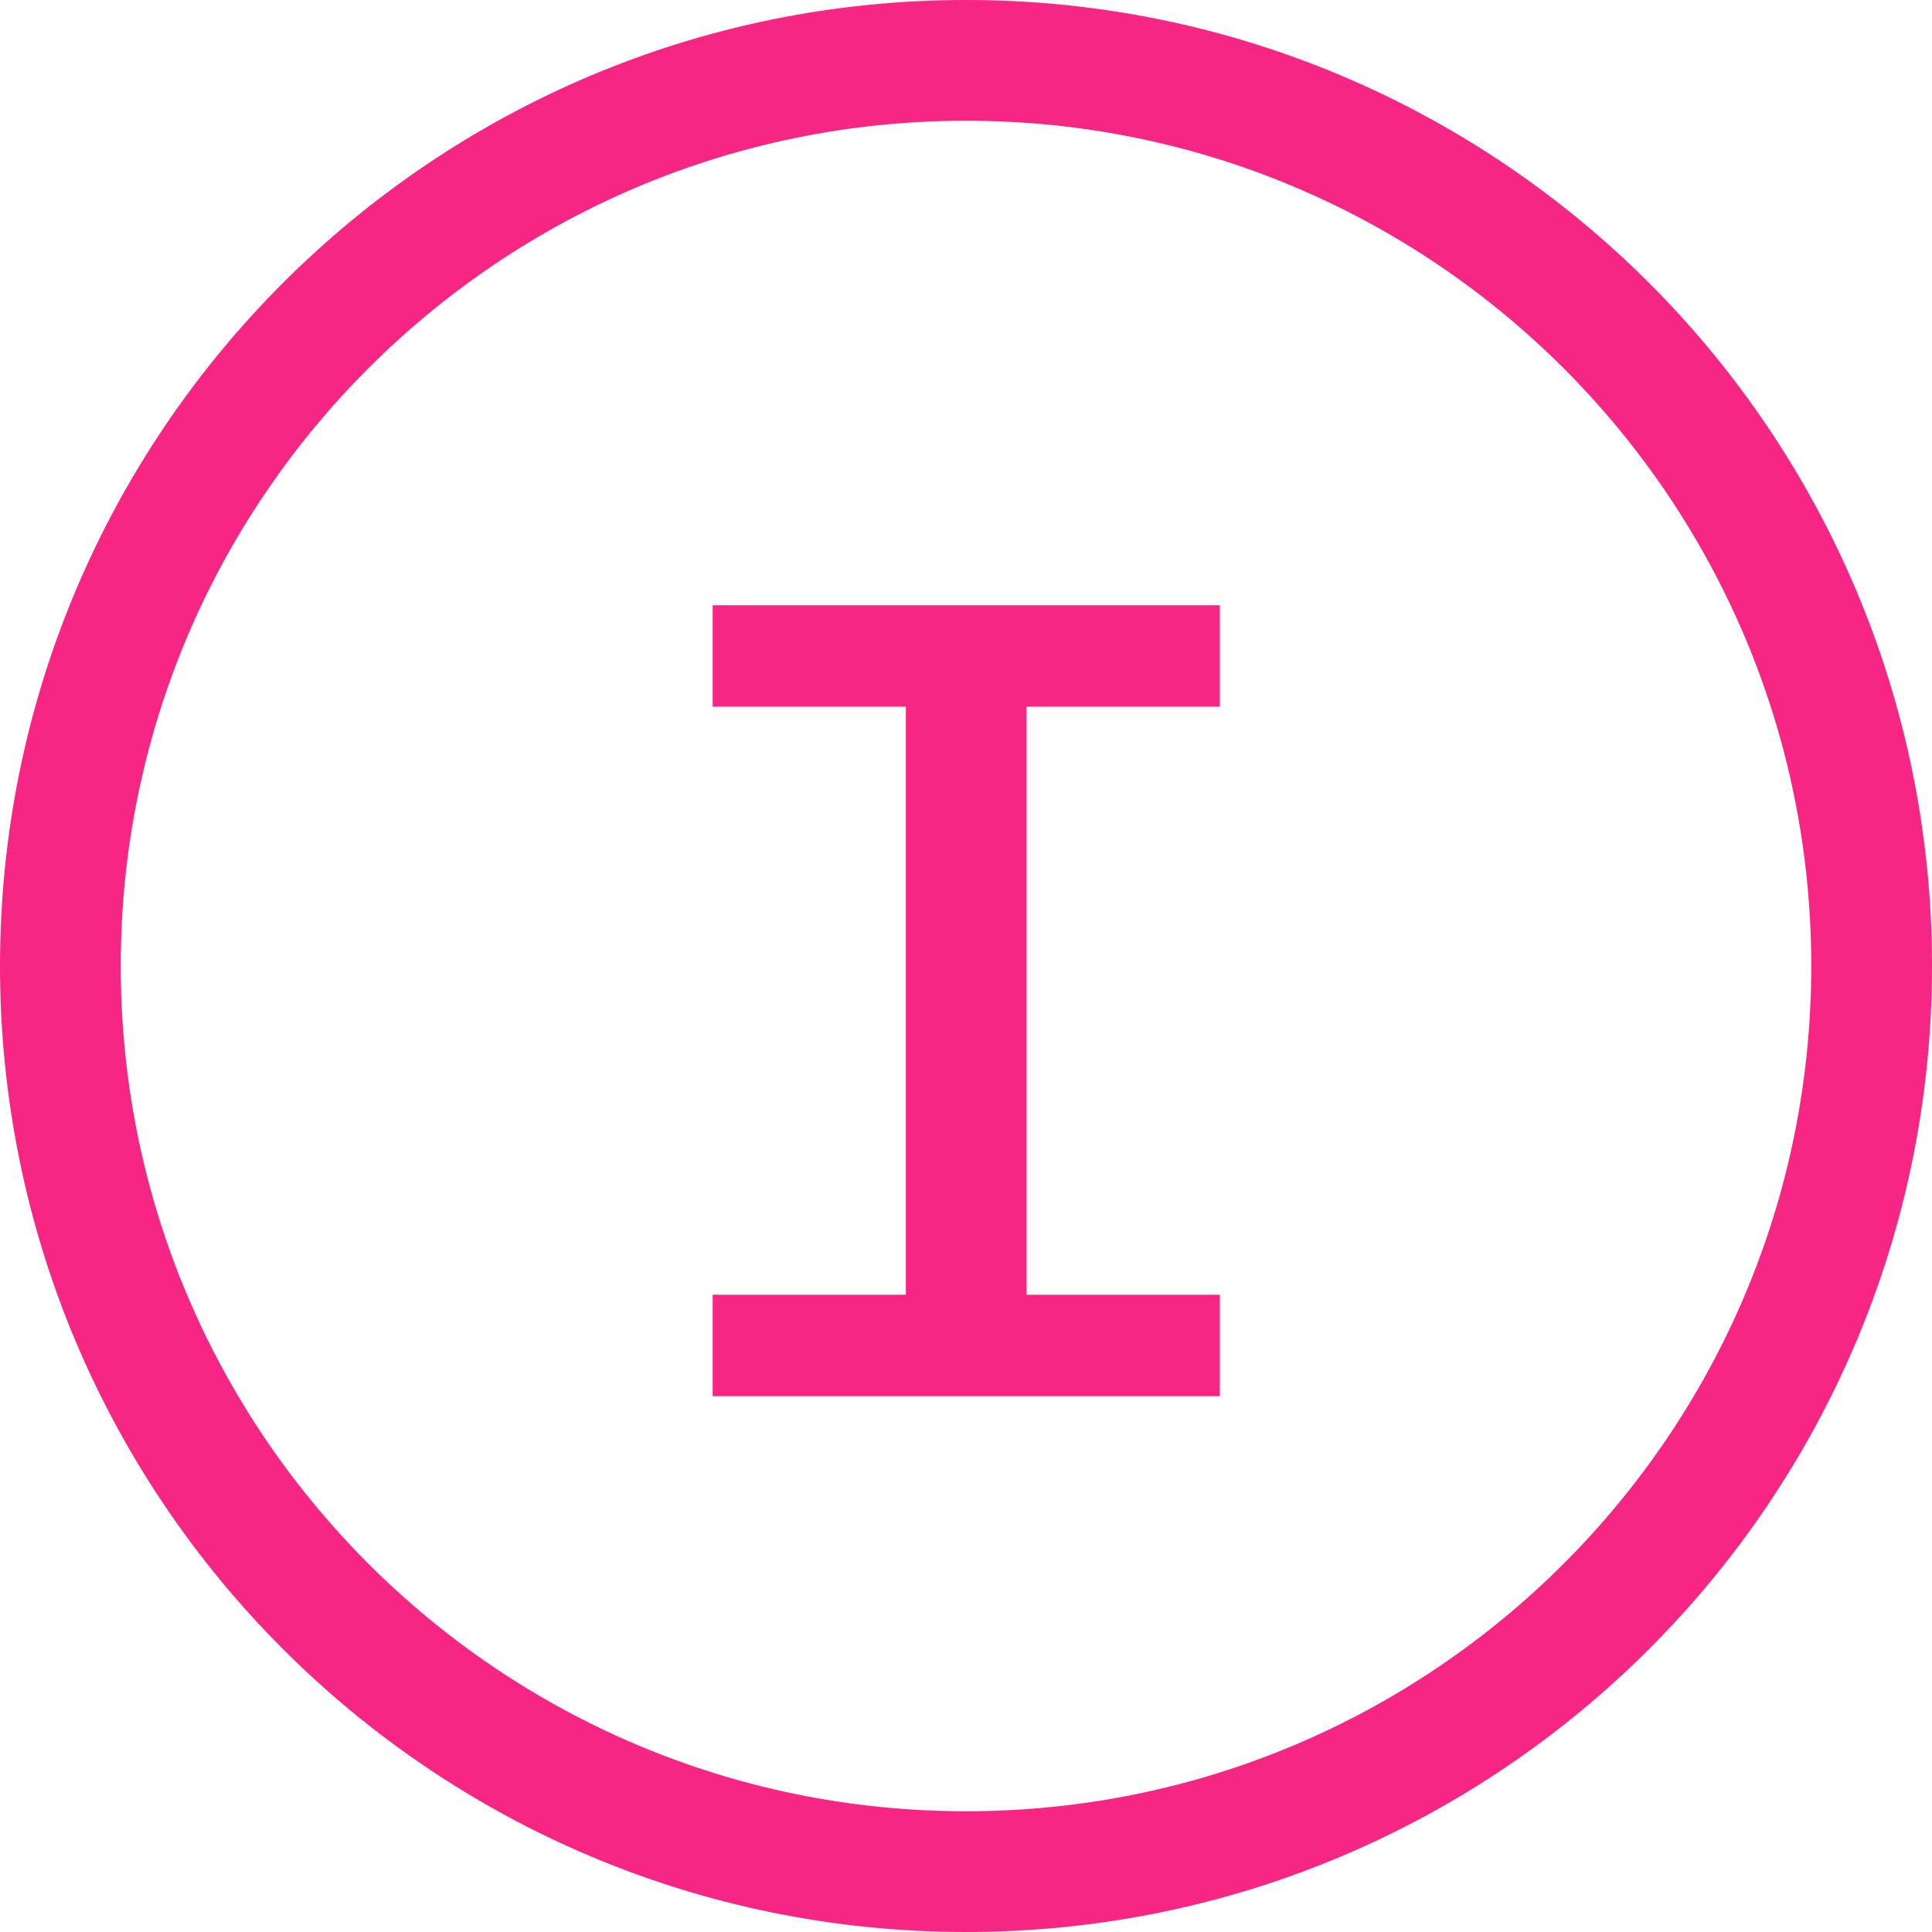
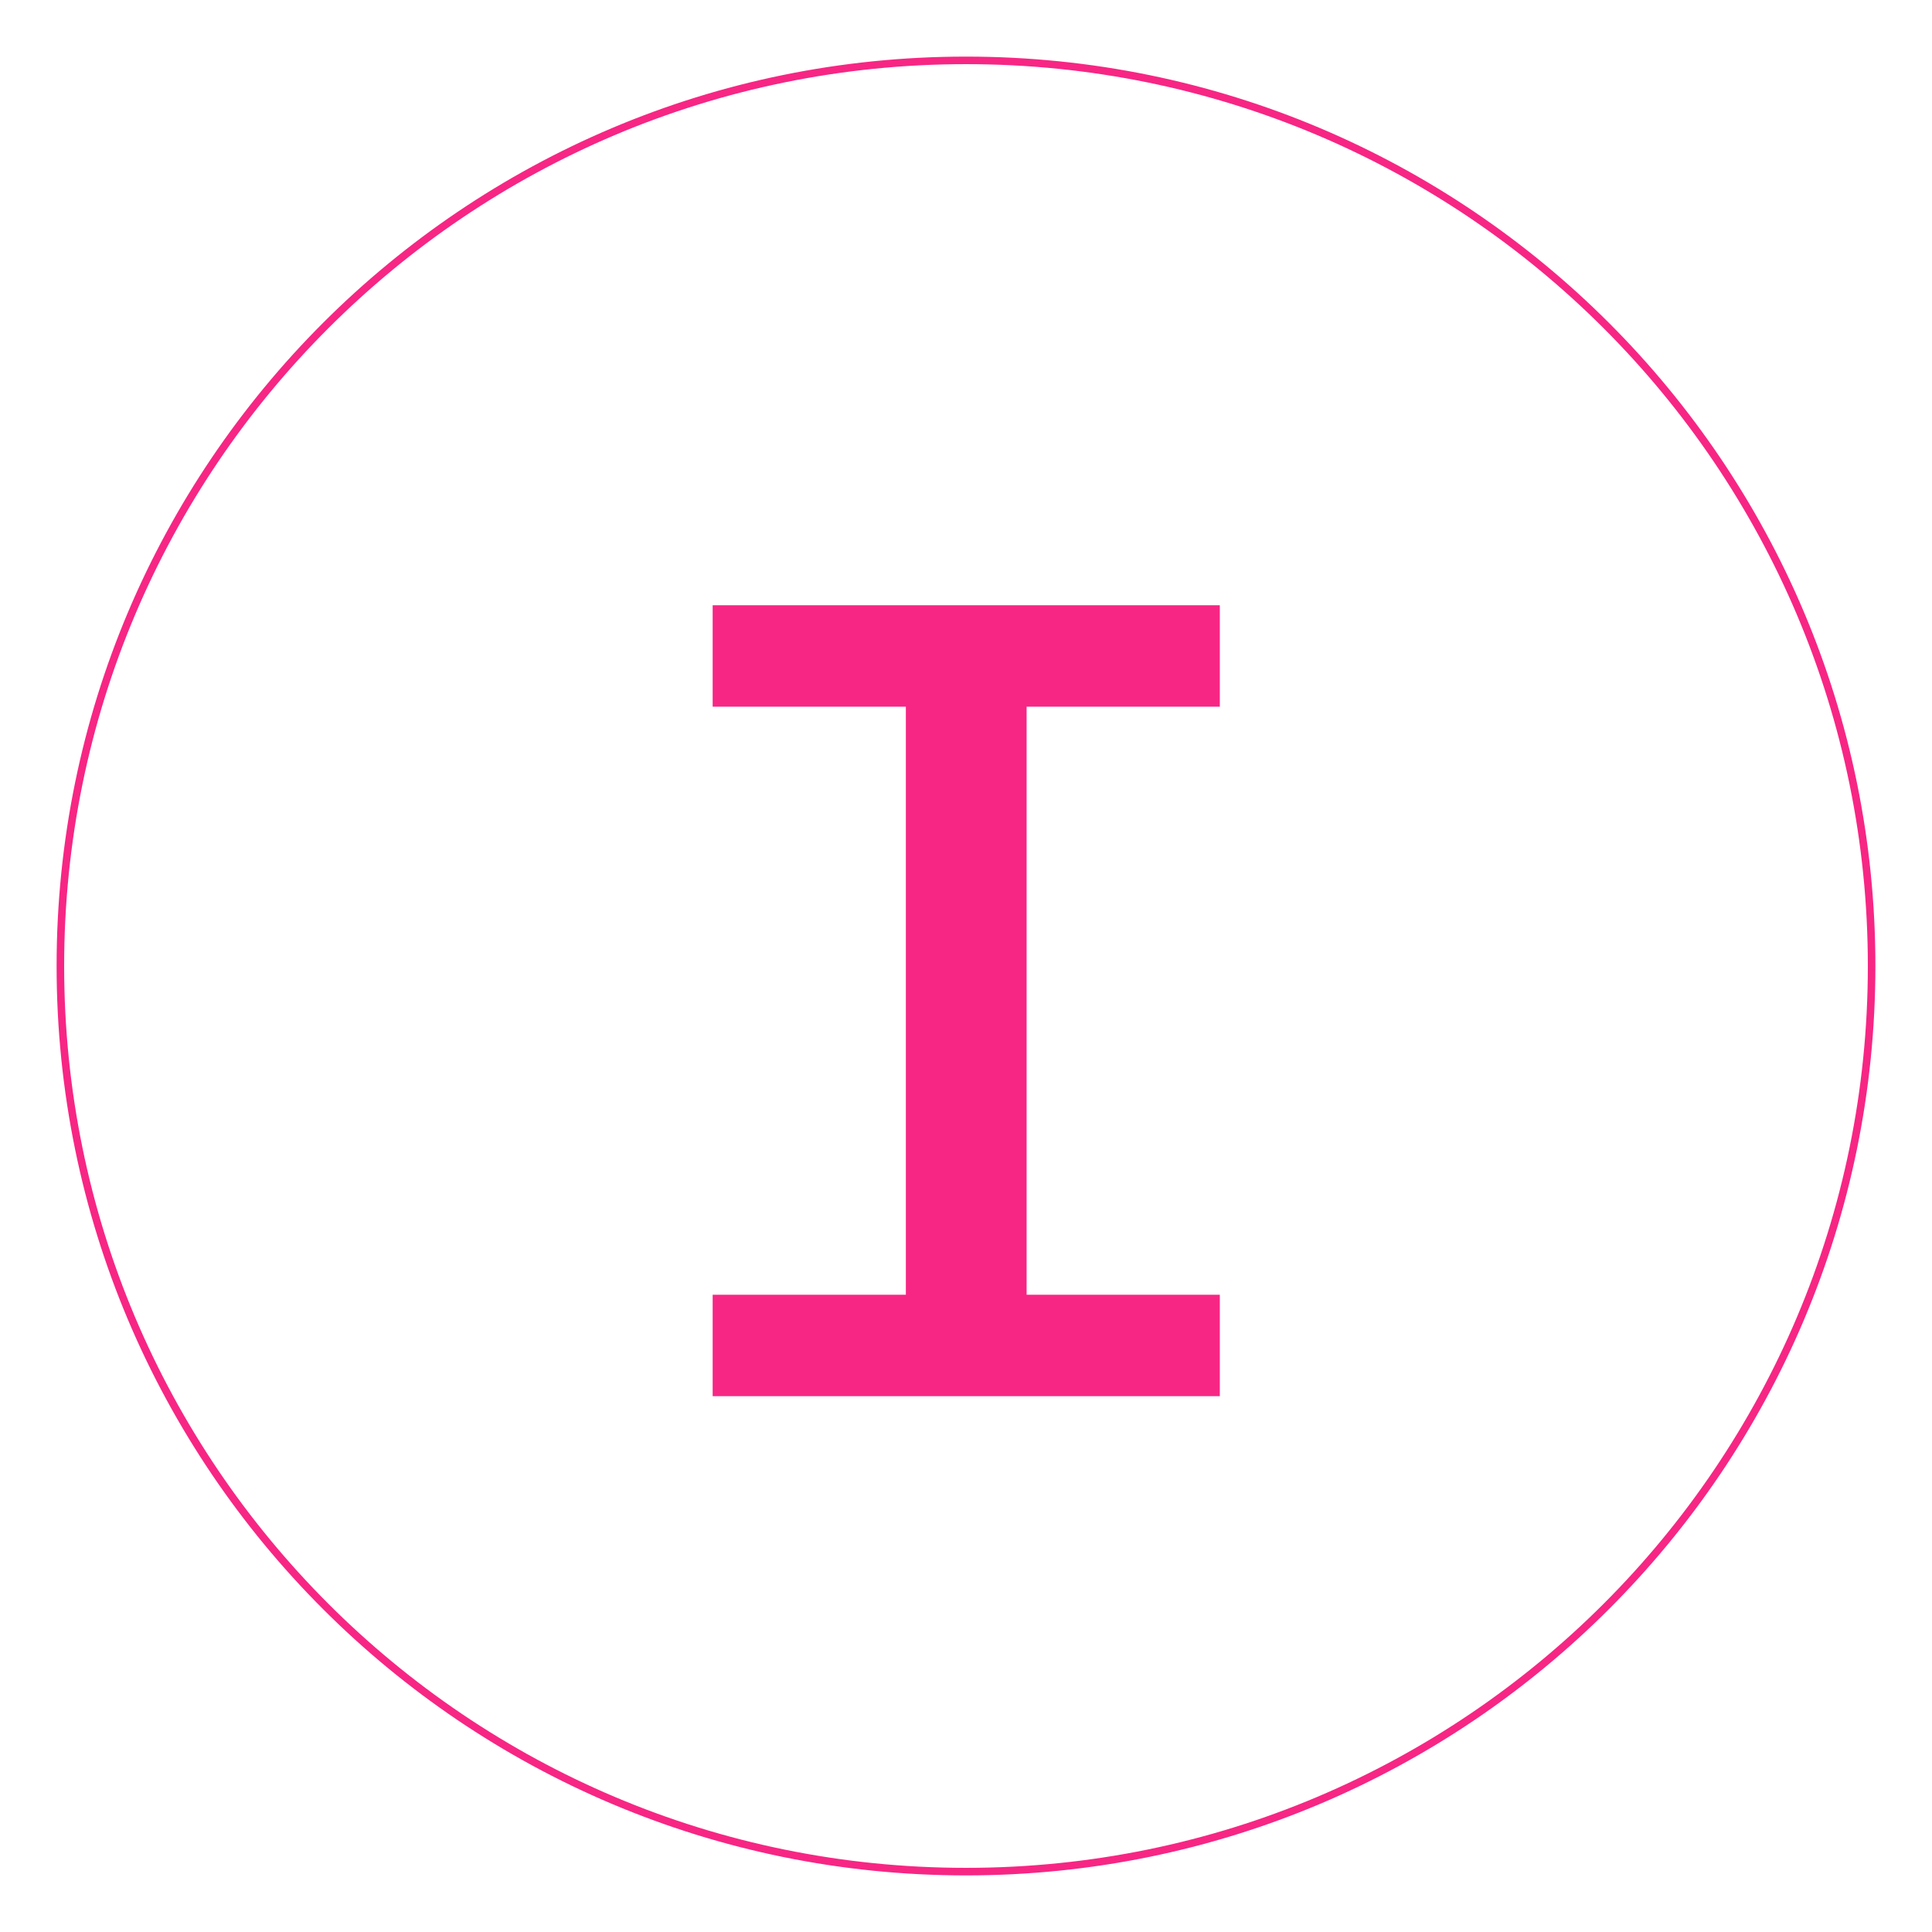
<svg xmlns="http://www.w3.org/2000/svg" width="256" height="256" viewBox="0 0 256 256" fill="none">
-   <circle cx="128" cy="128" r="120" stroke="#F72684" stroke-width="16" />
+   <circle cx="128" cy="128" r="120" stroke="#F72684" strokeWidth="16" />
  <path d="M94.431 185V171.56H120.031V93.64H94.431V80.2H161.631V93.64H136.031V171.56H161.631V185H94.431Z" fill="#F72684" />
</svg>
